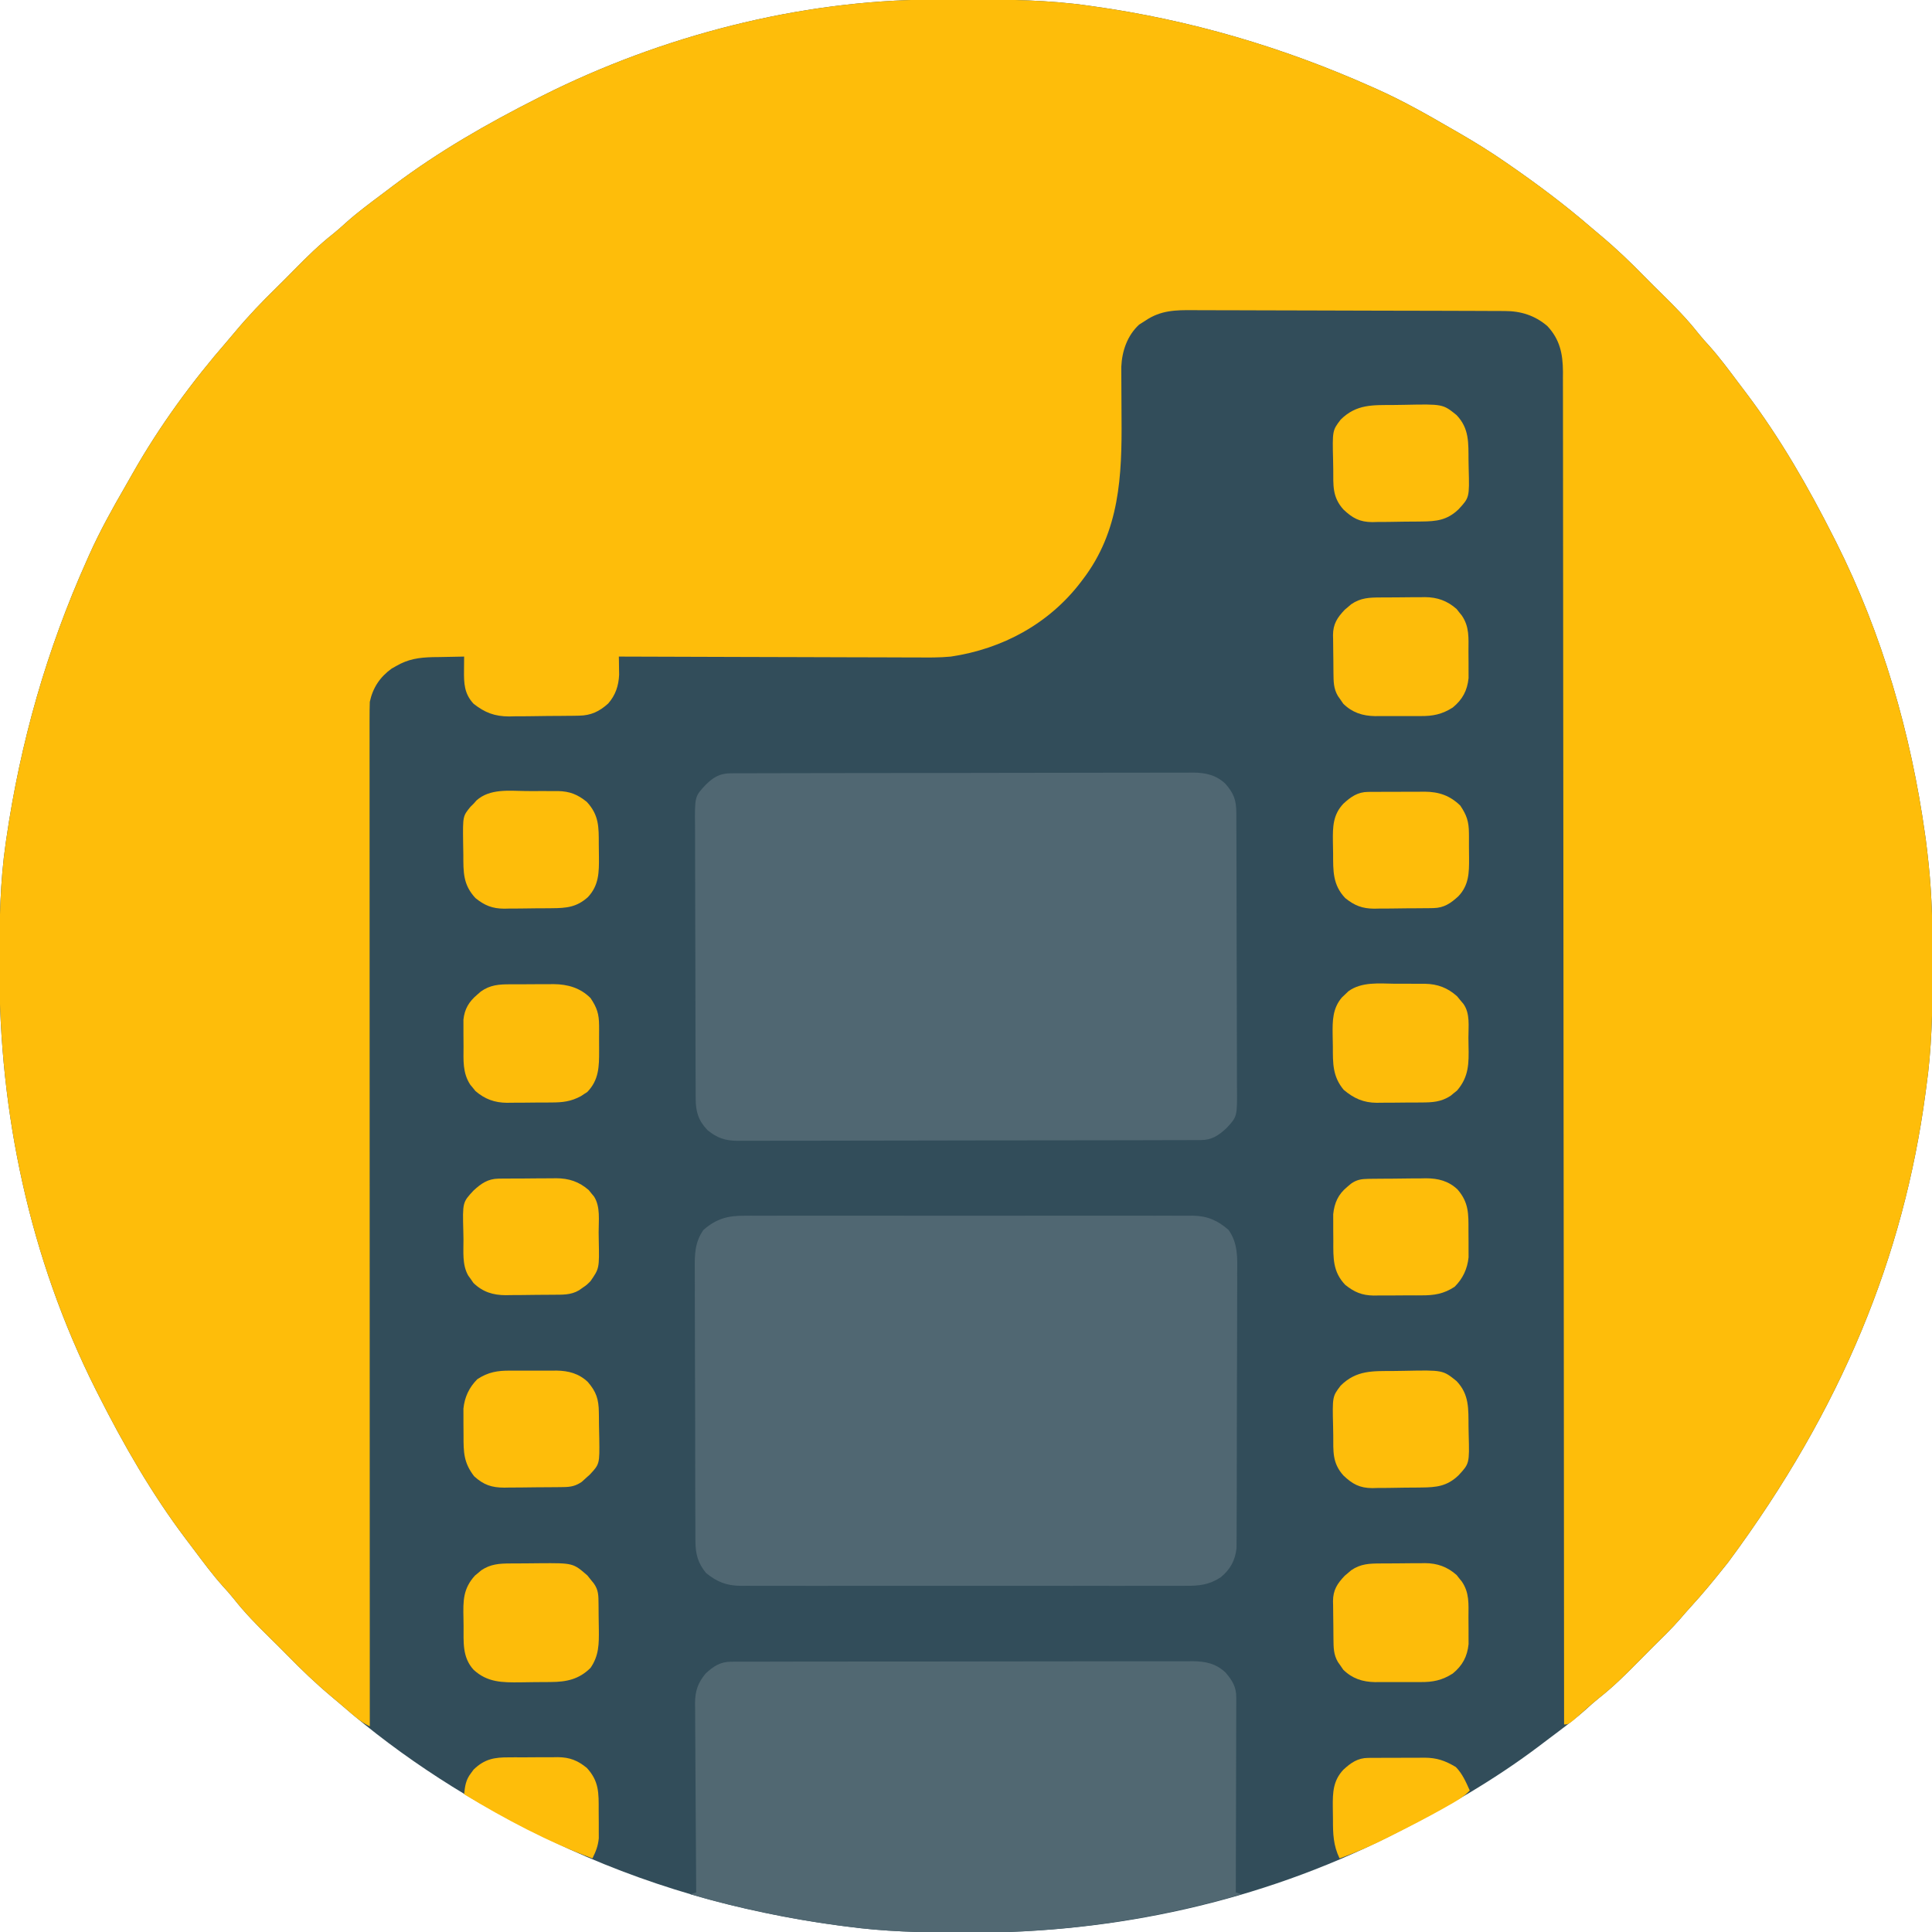
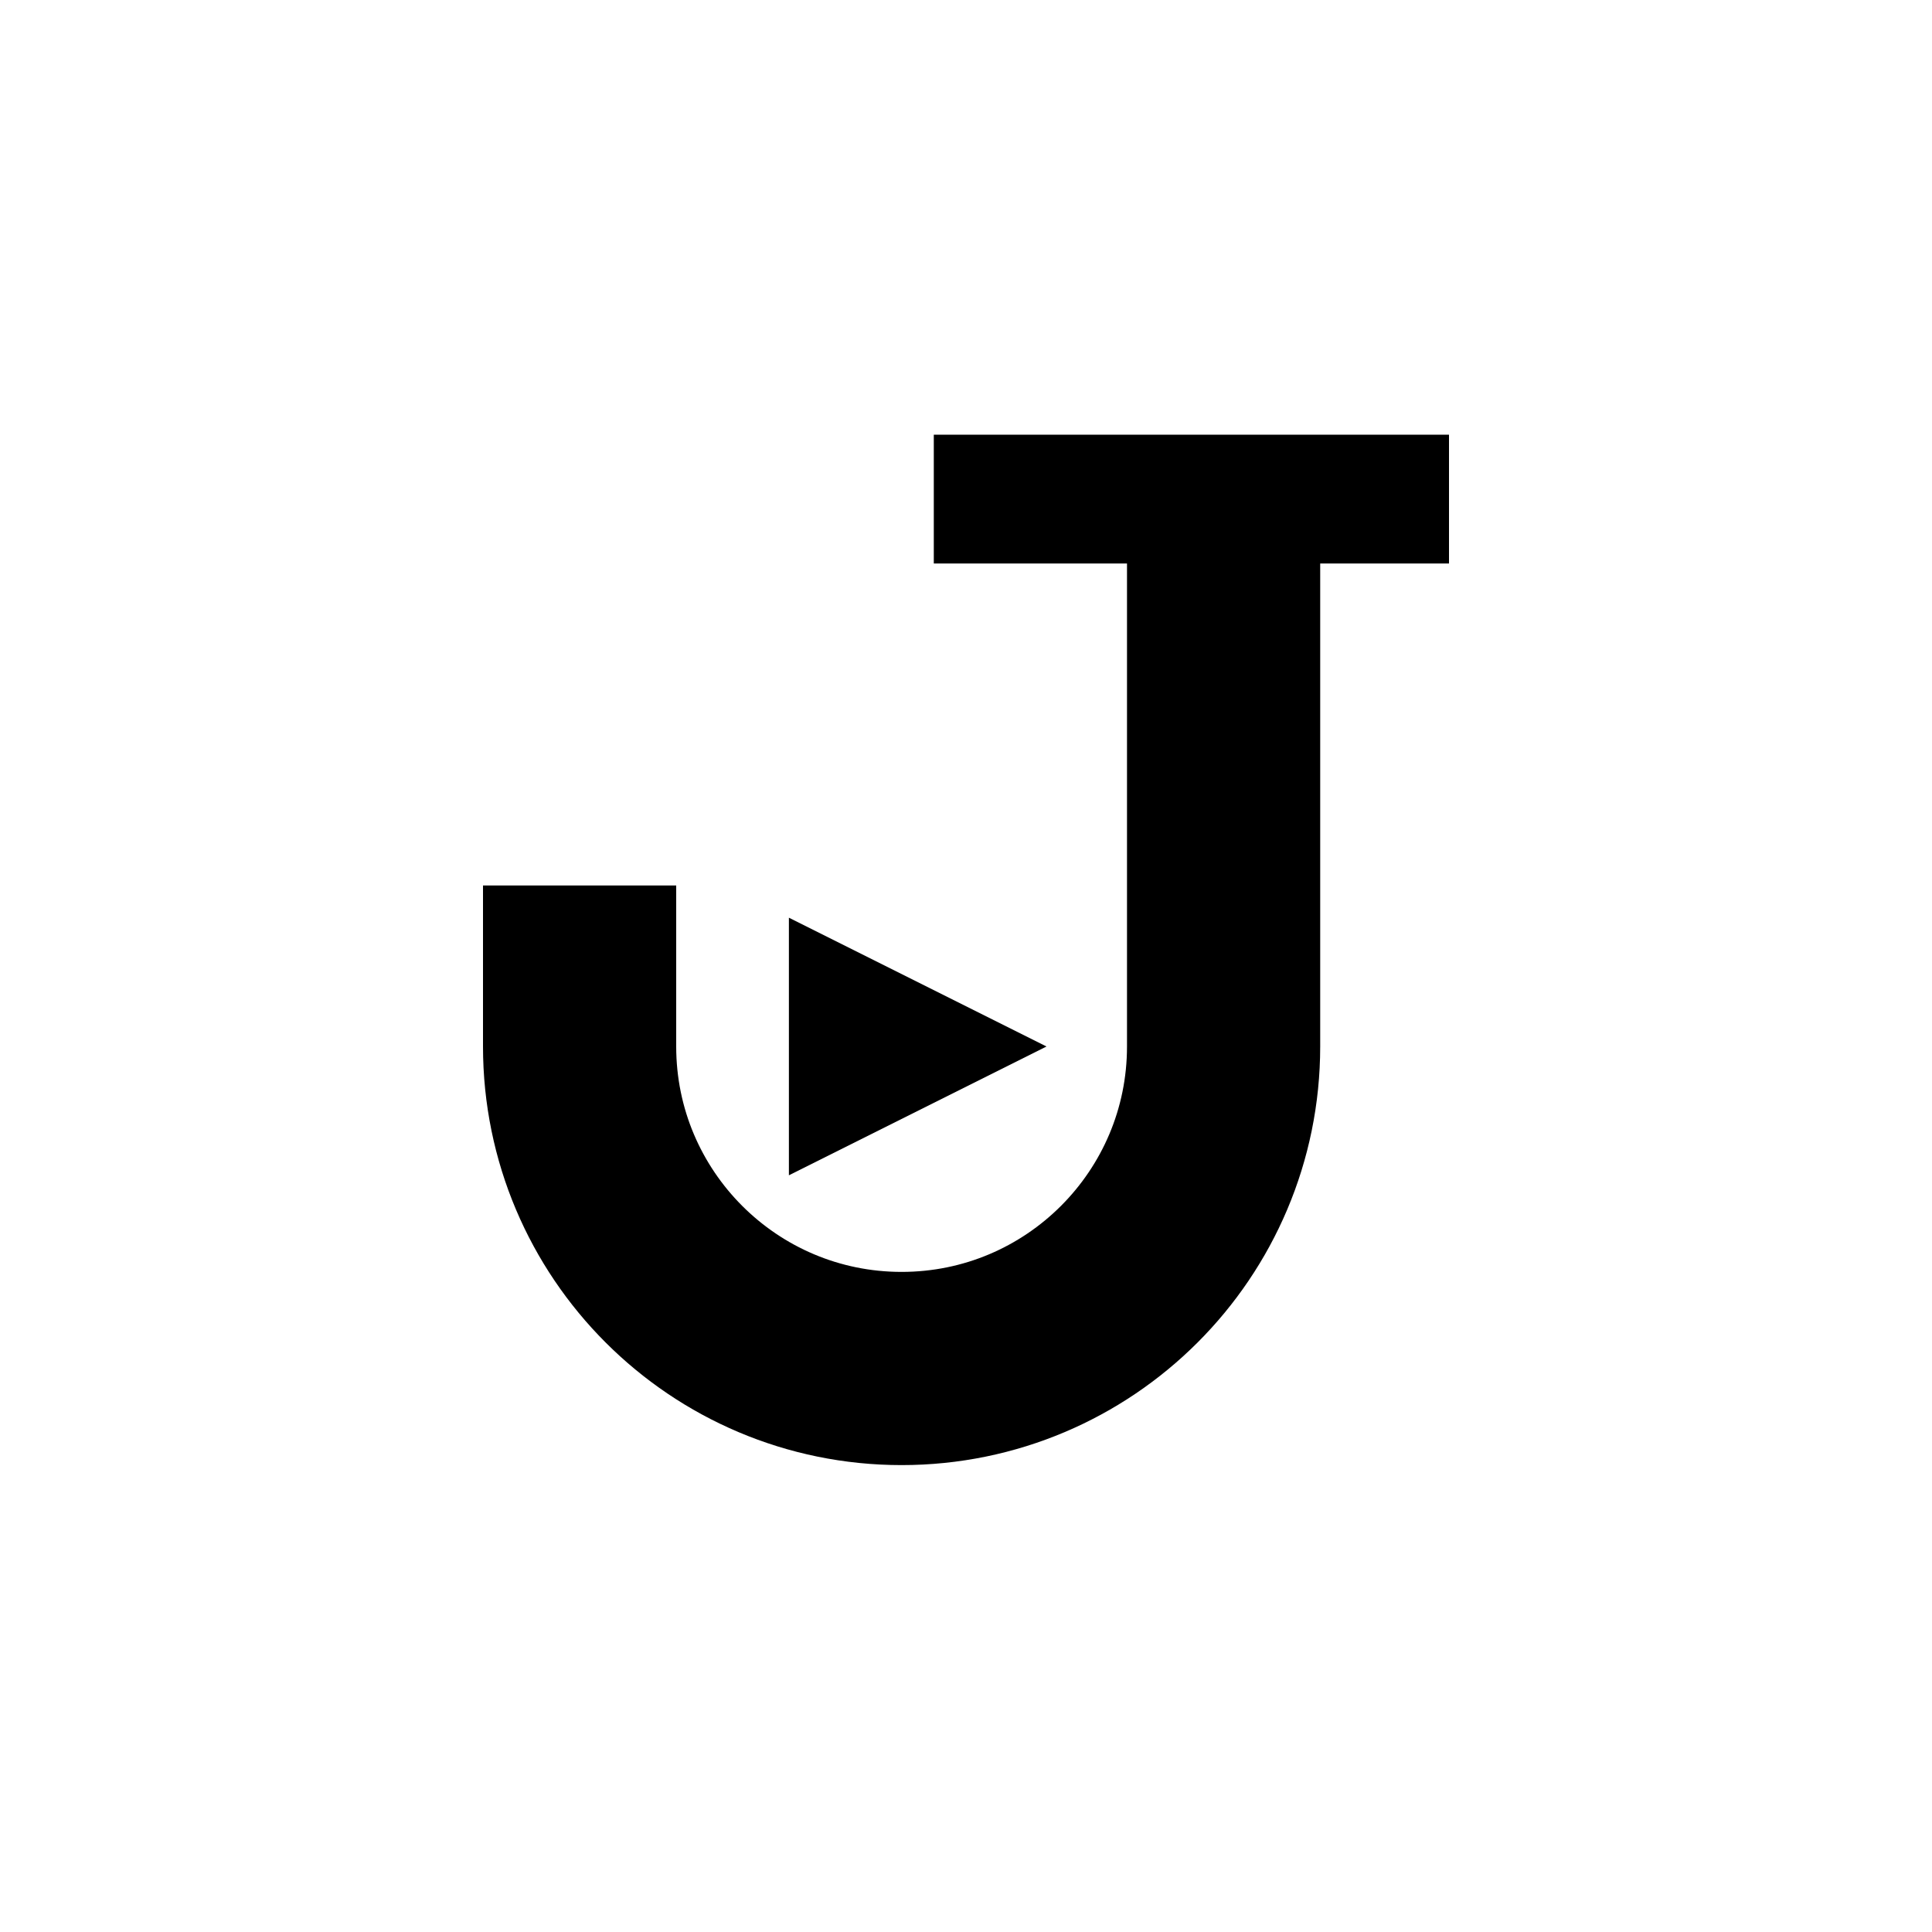
- <svg xmlns="http://www.w3.org/2000/svg" version="1.1" width="1024" height="1024">
-   <path d="M0 0 C1.313 -0.007 2.626 -0.014 3.979 -0.021 C8.2 -0.041 12.42 -0.046 16.641 -0.047 C17.36 -0.047 18.079 -0.047 18.82 -0.048 C40.316 -0.049 61.566 0.151 82.891 3.203 C83.604 3.303 84.317 3.402 85.051 3.505 C136.491 10.686 185.452 25.051 232.891 46.203 C233.785 46.6 234.68 46.997 235.601 47.406 C249.182 53.479 262.033 60.74 274.891 68.203 C276.496 69.128 278.102 70.052 279.707 70.977 C287.975 75.762 296.037 80.756 303.891 86.203 C304.514 86.633 305.137 87.063 305.779 87.506 C320.834 97.918 335.443 108.844 349.287 120.826 C350.95 122.254 352.629 123.66 354.312 125.062 C362.446 131.873 370.008 139.112 377.419 146.699 C380.685 150.038 384.007 153.319 387.344 156.586 C393.921 163.052 400.22 169.5 405.934 176.75 C407.756 179.035 409.66 181.18 411.641 183.328 C417.26 189.584 422.244 196.351 427.289 203.07 C428.734 204.995 430.189 206.912 431.645 208.828 C449.623 232.704 464.442 258.569 477.891 285.203 C478.36 286.131 478.829 287.059 479.313 288.015 C503.545 336.301 518.71 388.977 526.203 442.391 C526.35 443.437 526.498 444.484 526.649 445.562 C527.113 449.104 527.517 452.65 527.891 456.203 C527.977 457.007 528.063 457.81 528.152 458.638 C529.917 475.62 530.255 492.548 530.209 509.609 C530.203 511.735 530.2 513.862 530.198 515.989 C530.161 536.213 529.76 556.151 526.891 576.203 C526.641 578.082 526.641 578.082 526.387 579.998 C514.941 665.504 482.253 746.787 421.891 828.203 C421.07 829.234 421.07 829.234 420.232 830.286 C414.306 837.725 408.295 845.043 401.859 852.051 C400.034 854.047 398.271 856.083 396.516 858.141 C391.917 863.427 386.875 868.285 381.891 873.203 C379.077 876.003 376.284 878.82 373.508 881.656 C367.042 888.233 360.594 894.533 353.344 900.246 C351.059 902.069 348.914 903.973 346.766 905.953 C340.51 911.572 333.743 916.557 327.023 921.601 C325.099 923.047 323.182 924.501 321.266 925.957 C297.39 943.936 271.525 958.754 244.891 972.203 C243.963 972.673 243.035 973.142 242.079 973.625 C173.75 1007.916 97.257 1024.731 21.009 1024.521 C18.92 1024.516 16.832 1024.513 14.744 1024.51 C-5.686 1024.473 -25.842 1024.011 -46.109 1021.203 C-48.013 1020.954 -48.013 1020.954 -49.956 1020.699 C-102.275 1013.728 -153.5 999.114 -201.109 976.203 C-202.167 975.696 -203.224 975.188 -204.314 974.665 C-243.528 955.724 -280.686 932.188 -313.57 903.532 C-315.204 902.121 -316.857 900.737 -318.516 899.355 C-326.656 892.542 -334.222 885.299 -341.638 877.707 C-344.904 874.368 -348.226 871.088 -351.562 867.82 C-358.139 861.355 -364.439 854.907 -370.152 847.656 C-371.975 845.371 -373.879 843.227 -375.859 841.078 C-381.478 834.822 -386.463 828.056 -391.507 821.336 C-392.953 819.412 -394.407 817.495 -395.863 815.578 C-413.842 791.702 -428.661 765.838 -442.109 739.203 C-442.813 737.811 -442.813 737.811 -443.532 736.391 C-478.329 667.053 -494.635 590.04 -494.422 512.766 C-494.42 511.337 -494.417 509.909 -494.415 508.48 C-494.373 487.928 -494.076 467.584 -491.109 447.203 C-491.008 446.498 -490.906 445.792 -490.801 445.065 C-483.317 393.556 -469.391 344.746 -448.109 297.203 C-447.714 296.313 -447.319 295.423 -446.911 294.506 C-441.253 281.852 -434.591 269.835 -427.639 257.85 C-426.294 255.523 -424.969 253.187 -423.652 250.844 C-409.505 225.904 -392.267 202.349 -373.438 180.742 C-372.028 179.108 -370.643 177.455 -369.262 175.797 C-362.448 167.657 -355.205 160.091 -347.613 152.674 C-344.275 149.408 -340.994 146.087 -337.727 142.75 C-331.261 136.173 -324.813 129.873 -317.562 124.16 C-315.278 122.337 -313.133 120.433 -310.984 118.453 C-304.729 112.834 -297.962 107.849 -291.242 102.805 C-289.318 101.36 -287.401 99.905 -285.484 98.449 C-261.609 80.471 -235.744 65.652 -209.109 52.203 C-207.717 51.499 -207.717 51.499 -206.297 50.781 C-143.513 19.273 -70.447 0.252 0 0 Z " fill="#324D5A" transform="translate(494.1094,-0.203125)" />
-   <path d="M0 0 C1.313 -0.007 2.626 -0.014 3.979 -0.021 C8.2 -0.041 12.42 -0.046 16.641 -0.047 C17.36 -0.047 18.079 -0.047 18.82 -0.048 C40.316 -0.049 61.566 0.151 82.891 3.203 C83.604 3.303 84.317 3.402 85.051 3.505 C136.491 10.686 185.452 25.051 232.891 46.203 C233.785 46.6 234.68 46.997 235.601 47.406 C249.182 53.479 262.033 60.74 274.891 68.203 C276.496 69.128 278.102 70.052 279.707 70.977 C287.975 75.762 296.037 80.756 303.891 86.203 C304.514 86.633 305.137 87.063 305.779 87.506 C320.834 97.918 335.443 108.844 349.287 120.826 C350.95 122.254 352.629 123.66 354.312 125.062 C362.446 131.873 370.008 139.112 377.419 146.699 C380.685 150.038 384.007 153.319 387.344 156.586 C393.921 163.052 400.22 169.5 405.934 176.75 C407.756 179.035 409.66 181.18 411.641 183.328 C417.26 189.584 422.244 196.351 427.289 203.07 C428.734 204.995 430.189 206.912 431.645 208.828 C449.623 232.704 464.442 258.569 477.891 285.203 C478.36 286.131 478.829 287.059 479.313 288.015 C503.545 336.301 518.71 388.977 526.203 442.391 C526.35 443.437 526.498 444.484 526.649 445.562 C527.113 449.104 527.517 452.65 527.891 456.203 C527.977 457.007 528.063 457.81 528.152 458.638 C529.917 475.62 530.255 492.548 530.209 509.609 C530.203 511.735 530.2 513.862 530.198 515.989 C530.161 536.213 529.76 556.151 526.891 576.203 C526.641 578.082 526.641 578.082 526.387 579.998 C514.941 665.504 482.253 746.787 421.891 828.203 C421.07 829.234 421.07 829.234 420.232 830.286 C414.306 837.725 408.295 845.043 401.859 852.051 C400.034 854.047 398.271 856.083 396.516 858.141 C391.917 863.427 386.875 868.285 381.891 873.203 C379.077 876.003 376.284 878.82 373.508 881.656 C367.056 888.219 360.622 894.507 353.391 900.211 C350.852 902.234 348.43 904.347 346.016 906.516 C337.438 914.203 337.438 914.203 334.891 914.203 C334.89 913.574 334.89 912.945 334.889 912.298 C334.846 843.845 334.798 775.393 334.732 706.94 C334.731 705.918 334.73 704.896 334.729 703.843 C334.707 681.628 334.685 659.413 334.662 637.198 C334.65 626.305 334.639 615.411 334.628 604.517 C334.627 603.433 334.626 602.349 334.625 601.232 C334.589 566.082 334.563 530.933 334.542 495.784 C334.521 459.668 334.489 423.553 334.446 387.438 C334.439 382.339 334.433 377.24 334.427 372.141 C334.426 371.138 334.425 370.134 334.424 369.1 C334.405 352.934 334.397 336.768 334.392 320.602 C334.387 304.356 334.372 288.111 334.345 271.865 C334.329 262.209 334.322 252.553 334.327 242.897 C334.329 236.449 334.321 230.001 334.303 223.553 C334.294 219.877 334.289 216.202 334.297 212.526 C334.306 208.567 334.292 204.608 334.275 200.649 C334.285 198.937 334.285 198.937 334.294 197.191 C334.221 187.64 332.636 180.089 325.996 172.996 C319.39 167.371 311.974 165.055 303.46 165.049 C302.315 165.043 302.315 165.043 301.147 165.036 C298.582 165.023 296.016 165.016 293.451 165.01 C291.615 165.002 289.778 164.994 287.942 164.985 C281.903 164.959 275.863 164.944 269.824 164.93 C267.745 164.924 265.665 164.919 263.585 164.914 C254.932 164.892 246.279 164.873 237.626 164.862 C225.231 164.846 212.836 164.813 200.441 164.756 C191.723 164.717 183.006 164.697 174.288 164.692 C169.083 164.688 163.878 164.676 158.673 164.644 C153.772 164.614 148.871 164.608 143.97 164.619 C142.176 164.62 140.383 164.611 138.589 164.594 C129.055 164.505 121.05 164.612 112.891 170.203 C111.818 170.884 110.746 171.564 109.641 172.266 C103.354 178.054 100.553 186.336 100.197 194.658 C100.176 196.705 100.188 198.747 100.224 200.794 C100.263 203.015 100.264 205.234 100.256 207.455 C100.247 212.184 100.285 216.912 100.328 221.641 C100.583 252.395 99.363 281.711 79.891 307.203 C79.494 307.729 79.097 308.254 78.688 308.795 C61.811 330.865 37.2 344.127 9.891 348.203 C3.797 348.796 -2.307 348.714 -8.423 348.657 C-10.159 348.656 -11.896 348.657 -13.633 348.659 C-18.281 348.66 -22.928 348.637 -27.575 348.609 C-32.457 348.583 -37.339 348.581 -42.221 348.577 C-51.436 348.564 -60.65 348.532 -69.865 348.491 C-80.368 348.446 -90.872 348.424 -101.375 348.404 C-122.953 348.363 -144.531 348.293 -166.109 348.203 C-166.091 349.078 -166.073 349.954 -166.054 350.856 C-166.033 352.592 -166.033 352.592 -166.012 354.363 C-165.994 355.507 -165.975 356.65 -165.957 357.828 C-166.221 363.671 -167.875 368.656 -171.758 373.082 C-176.391 377.28 -180.875 379.426 -187.2 379.525 C-188.188 379.545 -189.177 379.564 -190.195 379.584 C-191.783 379.596 -191.783 379.596 -193.402 379.609 C-194.504 379.621 -195.605 379.632 -196.739 379.644 C-199.068 379.663 -201.398 379.676 -203.727 379.684 C-207.267 379.703 -210.806 379.765 -214.346 379.828 C-216.615 379.841 -218.883 379.852 -221.152 379.859 C-222.201 379.884 -223.249 379.909 -224.329 379.934 C-231.93 379.889 -237.125 377.933 -243.109 373.203 C-248.051 367.882 -248.257 362.407 -248.172 355.453 C-248.167 354.756 -248.163 354.058 -248.158 353.34 C-248.146 351.628 -248.129 349.915 -248.109 348.203 C-252.423 348.255 -256.734 348.351 -261.047 348.453 C-262.259 348.467 -263.472 348.481 -264.721 348.496 C-272.061 348.695 -277.721 349.501 -284.109 353.203 C-284.919 353.661 -285.728 354.118 -286.562 354.59 C-292.723 359.049 -296.515 364.726 -298.109 372.203 C-298.203 375.202 -298.242 378.177 -298.232 381.176 C-298.234 382.558 -298.234 382.558 -298.236 383.968 C-298.239 387.078 -298.234 390.188 -298.23 393.299 C-298.23 395.542 -298.231 397.785 -298.232 400.028 C-298.234 406.21 -298.23 412.392 -298.225 418.574 C-298.222 424.551 -298.222 430.527 -298.223 436.504 C-298.224 448.732 -298.221 460.959 -298.215 473.187 C-298.209 485.297 -298.205 497.407 -298.204 509.517 C-298.204 510.27 -298.204 511.022 -298.204 511.798 C-298.204 515.619 -298.203 519.441 -298.203 523.262 C-298.201 550.341 -298.194 577.42 -298.185 604.5 C-298.176 630.809 -298.169 657.119 -298.164 683.428 C-298.164 684.644 -298.164 684.644 -298.164 685.885 C-298.163 694.027 -298.161 702.168 -298.16 710.31 C-298.158 726.896 -298.155 743.483 -298.152 760.069 C-298.152 760.831 -298.151 761.594 -298.151 762.38 C-298.142 813.321 -298.126 864.262 -298.109 915.203 C-301.886 913.419 -304.845 911.05 -307.984 908.328 C-309.15 907.327 -310.315 906.326 -311.48 905.324 C-312.08 904.807 -312.679 904.29 -313.296 903.757 C-315.046 902.257 -316.811 900.776 -318.582 899.301 C-326.699 892.505 -334.242 885.278 -341.638 877.707 C-344.904 874.368 -348.226 871.088 -351.562 867.82 C-358.139 861.355 -364.439 854.907 -370.152 847.656 C-371.975 845.371 -373.879 843.227 -375.859 841.078 C-381.478 834.822 -386.463 828.056 -391.507 821.336 C-392.953 819.412 -394.407 817.495 -395.863 815.578 C-413.842 791.702 -428.661 765.838 -442.109 739.203 C-442.813 737.811 -442.813 737.811 -443.532 736.391 C-478.329 667.053 -494.635 590.04 -494.422 512.766 C-494.42 511.337 -494.417 509.909 -494.415 508.48 C-494.373 487.928 -494.076 467.584 -491.109 447.203 C-491.008 446.498 -490.906 445.792 -490.801 445.065 C-483.317 393.556 -469.391 344.746 -448.109 297.203 C-447.714 296.313 -447.319 295.423 -446.911 294.506 C-441.253 281.852 -434.591 269.835 -427.639 257.85 C-426.294 255.523 -424.969 253.187 -423.652 250.844 C-409.505 225.904 -392.267 202.349 -373.438 180.742 C-372.028 179.108 -370.643 177.455 -369.262 175.797 C-362.448 167.657 -355.205 160.091 -347.613 152.674 C-344.275 149.408 -340.994 146.087 -337.727 142.75 C-331.261 136.173 -324.813 129.873 -317.562 124.16 C-315.278 122.337 -313.133 120.433 -310.984 118.453 C-304.729 112.834 -297.962 107.849 -291.242 102.805 C-289.318 101.36 -287.401 99.905 -285.484 98.449 C-261.609 80.471 -235.744 65.652 -209.109 52.203 C-207.717 51.499 -207.717 51.499 -206.297 50.781 C-143.513 19.273 -70.447 0.252 0 0 Z " fill="#FEBD0A" transform="translate(494.1094,-0.203125)" />
-   <path d="M0 0 C1.57 -0.012 1.57 -0.012 3.172 -0.024 C6.661 -0.043 10.149 -0.028 13.638 -0.012 C16.147 -0.019 18.656 -0.028 21.165 -0.039 C27.261 -0.059 33.357 -0.056 39.453 -0.042 C44.409 -0.03 49.365 -0.029 54.322 -0.034 C55.382 -0.035 55.382 -0.035 56.463 -0.036 C57.899 -0.038 59.335 -0.04 60.77 -0.041 C74.219 -0.056 87.668 -0.039 101.117 -0.012 C112.644 0.01 124.172 0.006 135.7 -0.017 C149.102 -0.044 162.504 -0.054 175.906 -0.039 C177.337 -0.037 178.767 -0.036 180.197 -0.034 C180.901 -0.033 181.605 -0.033 182.33 -0.032 C187.278 -0.028 192.225 -0.035 197.173 -0.047 C203.838 -0.062 210.502 -0.051 217.167 -0.022 C219.612 -0.015 222.056 -0.017 224.5 -0.028 C227.84 -0.042 231.179 -0.025 234.519 0 C235.965 -0.017 235.965 -0.017 237.439 -0.034 C245.155 0.077 250.62 2.455 256.425 7.527 C261.476 14.691 261.086 22.283 260.988 30.692 C260.992 32.308 260.997 33.923 261.006 35.539 C261.02 39.905 260.997 44.27 260.967 48.635 C260.94 53.214 260.946 57.792 260.947 62.371 C260.944 70.056 260.918 77.74 260.877 85.425 C260.83 94.301 260.814 103.176 260.816 112.052 C260.818 121.518 260.797 130.983 260.77 140.449 C260.763 143.17 260.761 145.891 260.76 148.613 C260.757 152.892 260.739 157.172 260.709 161.452 C260.7 163.019 260.696 164.587 260.698 166.155 C260.699 168.3 260.682 170.444 260.661 172.59 C260.656 173.788 260.651 174.987 260.645 176.222 C259.91 182.722 257.367 187.436 252.26 191.635 C246.172 195.621 240.866 196.209 233.708 196.143 C232.67 196.149 231.632 196.155 230.562 196.162 C227.095 196.178 223.629 196.165 220.162 196.152 C217.671 196.158 215.181 196.165 212.69 196.174 C206.635 196.19 200.58 196.188 194.525 196.176 C189.603 196.167 184.68 196.166 179.758 196.17 C179.056 196.171 178.355 196.171 177.632 196.172 C176.207 196.173 174.781 196.175 173.356 196.176 C160.002 196.187 146.647 196.174 133.293 196.153 C121.843 196.135 110.394 196.138 98.944 196.156 C85.636 196.178 72.329 196.186 59.021 196.174 C57.601 196.173 56.181 196.171 54.761 196.17 C54.063 196.17 53.364 196.169 52.644 196.168 C47.73 196.165 42.815 196.171 37.901 196.18 C31.282 196.193 24.663 196.184 18.044 196.161 C15.616 196.155 13.187 196.157 10.759 196.166 C7.442 196.177 4.127 196.163 0.811 196.143 C-0.149 196.152 -1.109 196.161 -2.097 196.17 C-9.639 196.082 -14.738 194.103 -20.553 189.322 C-24.846 184.049 -26.113 179.301 -26.142 172.59 C-26.148 171.916 -26.155 171.243 -26.162 170.549 C-26.181 168.311 -26.179 166.074 -26.176 163.837 C-26.185 162.225 -26.195 160.613 -26.207 159.001 C-26.233 154.635 -26.24 150.269 -26.242 145.903 C-26.244 143.173 -26.251 140.442 -26.259 137.711 C-26.286 128.176 -26.299 118.641 -26.296 109.106 C-26.295 100.231 -26.326 91.357 -26.374 82.482 C-26.413 74.851 -26.429 67.219 -26.427 59.587 C-26.426 55.035 -26.435 50.482 -26.467 45.93 C-26.496 41.647 -26.496 37.364 -26.474 33.081 C-26.471 31.514 -26.478 29.947 -26.496 28.381 C-26.58 20.655 -26.504 14.049 -21.906 7.527 C-15.08 1.563 -8.926 -0.103 0 0 Z " fill="#506772" transform="translate(394.7405,644.3651)" />
-   <path d="M0 0 C0.896 -0.004 1.793 -0.009 2.716 -0.014 C4.195 -0.013 4.195 -0.013 5.703 -0.013 C7.273 -0.018 7.273 -0.018 8.874 -0.024 C12.398 -0.035 15.921 -0.039 19.445 -0.043 C21.964 -0.049 24.484 -0.056 27.003 -0.063 C34.577 -0.082 42.15 -0.093 49.723 -0.101 C53.29 -0.106 56.857 -0.111 60.423 -0.116 C72.281 -0.133 84.139 -0.148 95.997 -0.155 C99.074 -0.157 102.152 -0.159 105.229 -0.161 C106.376 -0.162 106.376 -0.162 107.546 -0.162 C119.934 -0.171 132.321 -0.196 144.709 -0.229 C157.428 -0.262 170.148 -0.28 182.867 -0.283 C190.008 -0.285 197.149 -0.294 204.29 -0.319 C211.008 -0.343 217.726 -0.347 224.444 -0.337 C226.91 -0.336 229.375 -0.342 231.841 -0.356 C235.208 -0.374 238.574 -0.367 241.941 -0.354 C242.916 -0.364 243.89 -0.375 244.894 -0.387 C251.569 -0.324 257.19 0.858 262.164 5.582 C266.58 10.658 267.888 14.181 267.914 20.863 C267.919 21.539 267.924 22.215 267.93 22.911 C267.945 25.174 267.945 27.437 267.946 29.7 C267.954 31.323 267.962 32.946 267.971 34.569 C267.993 38.978 268.002 43.387 268.007 47.797 C268.011 50.553 268.017 53.308 268.024 56.064 C268.048 65.683 268.062 75.301 268.065 84.919 C268.069 93.879 268.099 102.837 268.14 111.796 C268.175 119.493 268.191 127.189 268.191 134.885 C268.192 139.479 268.201 144.074 268.229 148.668 C268.256 152.992 268.258 157.316 268.242 161.64 C268.24 163.223 268.247 164.807 268.262 166.39 C268.41 181.956 268.41 181.956 262.64 188.134 C258.488 191.982 254.865 194.38 249.14 194.394 C248.239 194.401 247.337 194.408 246.408 194.416 C245.421 194.413 244.434 194.411 243.418 194.408 C242.366 194.414 241.315 194.419 240.232 194.424 C236.697 194.439 233.163 194.44 229.629 194.441 C227.099 194.448 224.57 194.457 222.04 194.466 C215.16 194.488 208.28 194.497 201.4 194.502 C197.103 194.505 192.806 194.511 188.509 194.519 C176.609 194.538 164.709 194.555 152.808 194.558 C151.666 194.558 151.666 194.558 150.501 194.558 C148.957 194.558 147.414 194.559 145.87 194.559 C145.104 194.559 144.337 194.56 143.548 194.56 C142.781 194.56 142.013 194.56 141.223 194.56 C128.793 194.564 116.364 194.591 103.934 194.628 C91.17 194.666 78.405 194.686 65.64 194.686 C58.475 194.687 51.309 194.695 44.144 194.724 C37.403 194.751 30.663 194.752 23.923 194.736 C21.449 194.735 18.976 194.741 16.502 194.757 C13.124 194.778 9.747 194.767 6.369 194.749 C5.392 194.762 4.414 194.775 3.406 194.789 C-3.083 194.709 -7.318 193.27 -12.36 189.134 C-17.282 183.954 -18.607 179.388 -18.635 172.323 C-18.64 171.65 -18.645 170.978 -18.65 170.285 C-18.665 168.039 -18.666 165.793 -18.667 163.547 C-18.674 161.934 -18.683 160.32 -18.692 158.707 C-18.714 154.329 -18.723 149.951 -18.728 145.572 C-18.732 142.835 -18.738 140.098 -18.745 137.361 C-18.769 127.808 -18.782 118.254 -18.786 108.701 C-18.79 99.804 -18.82 90.907 -18.861 82.01 C-18.896 74.364 -18.912 66.719 -18.912 59.074 C-18.913 54.511 -18.922 49.948 -18.95 45.385 C-18.976 41.091 -18.979 36.798 -18.963 32.504 C-18.961 30.932 -18.967 29.36 -18.983 27.788 C-19.131 12.312 -19.131 12.312 -13.36 6.134 C-9.26 2.06 -5.842 0.013 0 0 Z " fill="#506772" transform="translate(387.3605,409.8658)" />
-   <path d="M0 0 C0.898 -0.006 1.797 -0.013 2.722 -0.02 C3.705 -0.016 4.688 -0.013 5.7 -0.01 C6.748 -0.015 7.795 -0.019 8.874 -0.024 C12.394 -0.037 15.915 -0.035 19.435 -0.033 C21.955 -0.039 24.475 -0.046 26.994 -0.054 C33.135 -0.069 39.276 -0.076 45.417 -0.077 C50.41 -0.078 55.403 -0.082 60.395 -0.088 C74.553 -0.106 88.71 -0.115 102.868 -0.114 C103.631 -0.113 104.395 -0.113 105.181 -0.113 C106.327 -0.113 106.327 -0.113 107.497 -0.113 C119.878 -0.112 132.259 -0.131 144.64 -0.16 C157.355 -0.188 170.07 -0.202 182.785 -0.2 C189.923 -0.2 197.06 -0.205 204.198 -0.227 C210.912 -0.247 217.625 -0.246 224.34 -0.232 C226.803 -0.23 229.267 -0.234 231.731 -0.246 C235.096 -0.262 238.46 -0.253 241.825 -0.237 C243.286 -0.253 243.286 -0.253 244.776 -0.268 C251.447 -0.201 257.069 0.984 262.041 5.705 C265.651 9.855 267.77 13.326 267.757 18.838 C267.761 20.21 267.761 20.21 267.765 21.609 C267.758 22.604 267.751 23.6 267.744 24.625 C267.744 25.679 267.744 26.733 267.744 27.819 C267.743 31.304 267.727 34.788 267.712 38.273 C267.708 40.689 267.705 43.104 267.703 45.52 C267.696 51.879 267.676 58.238 267.654 64.597 C267.633 71.085 267.624 77.574 267.614 84.062 C267.593 96.794 267.559 109.526 267.516 122.257 C268.506 122.587 269.496 122.917 270.516 123.257 C223.752 136.71 176.332 143.709 127.635 143.575 C125.546 143.57 123.458 143.567 121.369 143.564 C100.94 143.527 80.784 143.065 60.516 140.257 C58.612 140.008 58.612 140.008 56.67 139.753 C40.751 137.632 25.066 134.673 9.391 131.195 C8.644 131.029 7.896 130.863 7.126 130.693 C-2.514 128.54 -12.017 126.081 -21.484 123.257 C-19.999 122.762 -19.999 122.762 -18.484 122.257 C-18.488 121.708 -18.493 121.159 -18.497 120.593 C-18.608 107.205 -18.69 93.816 -18.743 80.427 C-18.769 73.953 -18.804 67.478 -18.861 61.003 C-18.915 54.753 -18.945 48.503 -18.958 42.252 C-18.967 39.869 -18.985 37.487 -19.012 35.104 C-19.049 31.762 -19.053 28.422 -19.051 25.08 C-19.069 24.098 -19.087 23.117 -19.106 22.106 C-19.057 15.582 -17.666 11.316 -13.484 6.257 C-9.34 2.417 -5.716 0.01 0 0 Z " fill="#516872" transform="translate(387.4835,880.7427)" />
-   <path d="M0 0 C0.84 -0.007 1.679 -0.013 2.544 -0.02 C4.317 -0.03 6.089 -0.035 7.862 -0.035 C10.555 -0.039 13.247 -0.075 15.939 -0.113 C17.668 -0.119 19.396 -0.123 21.125 -0.125 C21.921 -0.139 22.717 -0.154 23.537 -0.169 C30.1 -0.116 35.323 1.749 40.285 6.117 C40.731 6.684 41.177 7.252 41.637 7.836 C42.329 8.687 42.329 8.687 43.035 9.555 C47.146 15.525 46.599 21.49 46.577 28.498 C46.574 30.631 46.598 32.763 46.623 34.896 C46.625 36.268 46.626 37.64 46.625 39.012 C46.628 40.248 46.631 41.485 46.634 42.759 C45.948 49.351 43.443 54.076 38.262 58.336 C32.55 61.973 27.71 62.934 21.012 62.867 C20.154 62.871 19.297 62.875 18.413 62.879 C16.611 62.881 14.81 62.874 13.008 62.857 C10.269 62.836 7.532 62.857 4.793 62.883 C3.033 62.88 1.272 62.875 -0.488 62.867 C-1.297 62.875 -2.105 62.883 -2.938 62.892 C-9.549 62.784 -15.025 61.019 -19.797 56.301 C-20.479 55.297 -20.479 55.297 -21.176 54.273 C-21.885 53.266 -21.885 53.266 -22.609 52.238 C-24.96 48.277 -24.929 44.498 -24.977 40.035 C-24.985 39.321 -24.993 38.607 -25.001 37.872 C-25.015 36.361 -25.026 34.851 -25.033 33.34 C-25.045 31.801 -25.065 30.262 -25.095 28.723 C-25.138 26.493 -25.154 24.265 -25.164 22.035 C-25.182 21.354 -25.199 20.672 -25.217 19.97 C-25.191 14.097 -22.958 10.66 -18.992 6.508 C-18.434 6.039 -17.876 5.569 -17.301 5.086 C-16.745 4.606 -16.19 4.127 -15.617 3.633 C-10.589 0.162 -5.905 0.016 0 0 Z " fill="#FDBC0A" transform="translate(731.7383,828.6641)" />
-   <path d="M0 0 C1.223 -0.01 1.223 -0.01 2.47 -0.02 C4.191 -0.03 5.912 -0.035 7.634 -0.035 C10.244 -0.039 12.852 -0.075 15.461 -0.113 C33.27 -0.237 33.27 -0.237 40.891 6.406 C41.427 7.084 41.963 7.762 42.516 8.461 C43.072 9.144 43.629 9.827 44.203 10.531 C46.805 14.109 46.708 17.185 46.754 21.469 C46.762 22.179 46.77 22.89 46.778 23.622 C46.792 25.13 46.803 26.638 46.811 28.146 C46.828 30.432 46.872 32.715 46.916 35 C46.997 42.633 46.989 48.831 42.516 55.336 C36.408 61.444 29.708 62.806 21.434 62.84 C20.579 62.85 19.725 62.86 18.845 62.87 C17.046 62.885 15.246 62.892 13.447 62.892 C10.72 62.898 7.997 62.953 5.271 63.01 C-4.183 63.101 -12.132 63.134 -19.484 56.336 C-25.556 49.65 -24.732 41.67 -24.78 33.174 C-24.791 31.746 -24.811 30.317 -24.841 28.889 C-25.03 19.767 -25.093 13.419 -18.738 6.41 C-18.18 5.953 -17.622 5.495 -17.047 5.023 C-16.491 4.553 -15.936 4.082 -15.363 3.598 C-10.458 0.304 -5.774 0.017 0 0 Z " fill="#FDBC0A" transform="translate(270.4844,828.6641)" />
-   <path d="M0 0 C0.84 -0.007 1.679 -0.013 2.544 -0.02 C4.317 -0.03 6.089 -0.035 7.862 -0.035 C10.555 -0.039 13.247 -0.075 15.939 -0.113 C17.668 -0.119 19.396 -0.123 21.125 -0.125 C21.921 -0.139 22.717 -0.154 23.537 -0.169 C30.1 -0.116 35.323 1.749 40.285 6.117 C40.731 6.684 41.177 7.252 41.637 7.836 C42.329 8.687 42.329 8.687 43.035 9.555 C47.146 15.525 46.599 21.49 46.577 28.498 C46.574 30.631 46.598 32.763 46.623 34.896 C46.625 36.268 46.626 37.64 46.625 39.012 C46.628 40.248 46.631 41.485 46.634 42.759 C45.948 49.351 43.443 54.076 38.262 58.336 C32.55 61.973 27.71 62.934 21.012 62.867 C20.154 62.871 19.297 62.875 18.413 62.879 C16.611 62.881 14.81 62.874 13.008 62.857 C10.269 62.836 7.532 62.857 4.793 62.883 C3.033 62.88 1.272 62.875 -0.488 62.867 C-1.297 62.875 -2.105 62.883 -2.938 62.892 C-9.549 62.784 -15.025 61.019 -19.797 56.301 C-20.479 55.297 -20.479 55.297 -21.176 54.273 C-21.885 53.266 -21.885 53.266 -22.609 52.238 C-24.96 48.277 -24.929 44.498 -24.977 40.035 C-24.985 39.321 -24.993 38.607 -25.001 37.872 C-25.015 36.361 -25.026 34.851 -25.033 33.34 C-25.045 31.801 -25.065 30.262 -25.095 28.723 C-25.138 26.493 -25.154 24.265 -25.164 22.035 C-25.182 21.354 -25.199 20.672 -25.217 19.97 C-25.191 14.097 -22.958 10.66 -18.992 6.508 C-18.434 6.039 -17.876 5.569 -17.301 5.086 C-16.745 4.606 -16.19 4.127 -15.617 3.633 C-10.589 0.162 -5.905 0.016 0 0 Z " fill="#FDBC0A" transform="translate(731.7383,316.6641)" />
-   <path d="M0 0 C2.73 0.034 5.458 0.021 8.188 0.001 C9.944 0.008 11.7 0.018 13.456 0.031 C14.261 0.026 15.067 0.021 15.896 0.015 C22.639 0.154 27.892 2.114 32.948 6.632 C33.496 7.301 34.044 7.97 34.608 8.659 C35.174 9.331 35.74 10.003 36.323 10.695 C39.971 15.844 38.932 22.579 38.966 28.628 C38.977 30.057 38.998 31.485 39.027 32.914 C39.219 42.16 39.235 49.308 32.925 56.62 C32.366 57.066 31.808 57.512 31.233 57.972 C30.678 58.433 30.122 58.895 29.55 59.37 C24.444 62.703 19.849 62.916 13.932 62.933 C13.093 62.94 12.253 62.946 11.388 62.953 C9.616 62.963 7.843 62.968 6.07 62.968 C3.377 62.972 0.686 63.008 -2.007 63.046 C-3.736 63.052 -5.464 63.056 -7.193 63.058 C-8.387 63.079 -8.387 63.079 -9.605 63.101 C-16.698 63.044 -21.747 60.778 -27.142 56.222 C-33.008 49.182 -32.888 42.274 -32.885 33.54 C-32.892 31.3 -32.946 29.064 -33.003 26.825 C-33.093 19.576 -33.039 13.17 -28.165 7.344 C-27.559 6.767 -26.953 6.191 -26.329 5.597 C-25.77 5.06 -25.211 4.524 -24.635 3.971 C-17.619 -1.133 -8.266 -0.115 0 0 Z " fill="#FDBC0A" transform="translate(739.3293,521.4031)" />
-   <path d="M0 0 C0.817 -0.004 1.635 -0.009 2.477 -0.013 C4.202 -0.019 5.928 -0.019 7.654 -0.015 C10.274 -0.012 12.893 -0.035 15.514 -0.061 C17.197 -0.063 18.88 -0.064 20.562 -0.062 C21.337 -0.072 22.111 -0.081 22.909 -0.09 C30.372 -0.028 37.06 1.881 42.48 7.301 C45.876 12.399 46.99 15.664 47.012 21.922 C47.017 22.977 47.017 22.977 47.023 24.054 C47.026 25.532 47.019 27.01 47.002 28.489 C46.981 30.73 47.002 32.968 47.027 35.209 C47.045 43.62 46.932 50.699 40.734 57.105 C40.176 57.459 39.618 57.812 39.043 58.176 C38.487 58.544 37.932 58.913 37.359 59.293 C32.022 62.156 27.702 62.62 21.742 62.637 C20.903 62.643 20.063 62.65 19.198 62.657 C17.425 62.667 15.653 62.672 13.88 62.671 C11.187 62.676 8.496 62.712 5.803 62.75 C4.074 62.756 2.346 62.76 0.617 62.762 C-0.577 62.783 -0.577 62.783 -1.795 62.805 C-8.36 62.752 -13.542 60.87 -18.543 56.555 C-18.989 55.997 -19.435 55.438 -19.895 54.863 C-20.356 54.308 -20.817 53.752 -21.293 53.18 C-25.4 46.888 -24.858 40.235 -24.835 33.009 C-24.832 30.873 -24.856 28.739 -24.881 26.604 C-24.883 25.233 -24.884 23.863 -24.883 22.492 C-24.886 21.257 -24.889 20.021 -24.892 18.748 C-24.276 13.046 -21.968 9.218 -17.645 5.551 C-16.987 4.978 -16.33 4.406 -15.652 3.816 C-10.669 0.275 -5.97 -0.007 0 0 Z " fill="#FDBC0A" transform="translate(270.5195,521.6992)" />
-   <path d="M0 0 C0.88 -0.004 1.759 -0.008 2.666 -0.012 C4.515 -0.014 6.364 -0.007 8.212 0.01 C11.024 0.031 13.833 0.01 16.645 -0.016 C18.451 -0.013 20.257 -0.008 22.062 0 C22.893 -0.008 23.723 -0.016 24.579 -0.025 C30.898 0.076 36.366 1.535 41.06 5.978 C45.617 11.236 46.854 15.224 46.938 22.078 C46.949 22.808 46.96 23.538 46.972 24.29 C46.991 25.833 47.004 27.377 47.012 28.92 C47.031 31.261 47.093 33.598 47.156 35.938 C47.348 49.513 47.348 49.513 42.089 55.15 C41.318 55.834 41.318 55.834 40.531 56.531 C39.644 57.336 38.758 58.14 37.844 58.969 C34.648 61.128 32.122 61.658 28.354 61.708 C27.516 61.721 26.678 61.734 25.815 61.747 C24.912 61.755 24.009 61.762 23.078 61.77 C22.145 61.778 21.211 61.786 20.249 61.794 C18.272 61.808 16.295 61.819 14.318 61.826 C11.307 61.844 8.296 61.887 5.285 61.932 C3.362 61.942 1.439 61.95 -0.484 61.957 C-1.379 61.975 -2.274 61.992 -3.197 62.01 C-9.865 61.987 -14.148 60.571 -19.176 55.969 C-24.735 48.74 -24.812 43.257 -24.784 34.369 C-24.781 32.236 -24.805 30.104 -24.83 27.971 C-24.832 26.599 -24.833 25.227 -24.832 23.855 C-24.835 22.619 -24.838 21.382 -24.841 20.108 C-24.209 14.032 -21.827 8.89 -17.469 4.531 C-11.761 0.772 -6.729 -0.066 0 0 Z " fill="#FEBD0A" transform="translate(270.4688,726.4688)" />
-   <path d="M0 0 C2.948 0.04 5.892 0.021 8.84 -0.005 C10.733 0.002 12.625 0.013 14.518 0.028 C15.389 0.021 16.26 0.014 17.157 0.007 C23.396 0.149 27.526 1.802 32.389 5.727 C38.909 12.762 38.762 19.068 38.76 28.261 C38.764 30.457 38.8 32.65 38.838 34.844 C38.904 42.964 38.884 49.946 32.977 56.23 C27.047 61.566 21.601 62.051 13.994 62.098 C13.088 62.107 12.182 62.116 11.248 62.126 C9.335 62.14 7.421 62.149 5.507 62.153 C2.596 62.165 -0.312 62.214 -3.222 62.264 C-5.088 62.274 -6.953 62.281 -8.818 62.286 C-10.111 62.315 -10.111 62.315 -11.429 62.345 C-17.677 62.299 -21.749 60.659 -26.611 56.727 C-33.215 49.602 -33.014 43.08 -33.037 33.766 C-33.048 31.498 -33.098 29.233 -33.148 26.966 C-33.311 13.311 -33.311 13.311 -29.222 8.315 C-28.691 7.791 -28.159 7.267 -27.611 6.727 C-27.091 6.141 -26.571 5.554 -26.035 4.95 C-18.94 -1.359 -8.901 -0.134 0 0 Z " fill="#FEBD0A" transform="translate(278.6111,419.2727)" />
-   <path d="M0 0 C0.798 -0.01 1.596 -0.019 2.418 -0.029 C3.272 -0.028 4.126 -0.027 5.007 -0.026 C5.894 -0.03 6.782 -0.035 7.697 -0.039 C9.574 -0.045 11.451 -0.045 13.328 -0.041 C16.185 -0.038 19.042 -0.061 21.899 -0.087 C23.727 -0.089 25.554 -0.09 27.382 -0.089 C28.23 -0.098 29.078 -0.107 29.952 -0.117 C37.502 -0.058 43.342 1.874 48.893 7.275 C52.285 12.363 53.407 15.652 53.46 21.896 C53.466 22.599 53.472 23.303 53.479 24.028 C53.486 25.506 53.482 26.984 53.47 28.462 C53.456 30.704 53.49 32.942 53.528 35.183 C53.569 42.852 53.451 49.401 47.893 55.275 C43.853 59.02 40.202 61.5 34.619 61.581 C33.784 61.597 32.949 61.613 32.089 61.63 C31.194 61.635 30.3 61.64 29.378 61.646 C28.448 61.655 27.518 61.664 26.56 61.673 C24.593 61.688 22.626 61.696 20.659 61.7 C17.668 61.712 14.678 61.761 11.686 61.812 C9.771 61.821 7.856 61.828 5.94 61.833 C4.61 61.863 4.61 61.863 3.253 61.892 C-3.077 61.847 -7.178 60.264 -12.107 56.275 C-18.78 49.25 -18.509 41.844 -18.532 32.665 C-18.544 30.478 -18.593 28.295 -18.644 26.109 C-18.732 18.489 -18.609 12.126 -13.107 6.275 C-9.146 2.603 -5.492 0.036 0 0 Z " fill="#FEBD0A" transform="translate(725.1067,419.7253)" />
-   <path d="M0 0 C1.851 -0.016 3.703 -0.044 5.554 -0.082 C25.989 -0.503 25.989 -0.503 33.233 5.35 C40.051 12.499 39.504 20.155 39.583 29.457 C39.6 30.879 39.627 32.3 39.665 33.722 C40.075 49.052 40.075 49.052 34.233 55.35 C28.189 61.092 22.612 61.68 14.62 61.756 C13.227 61.773 13.227 61.773 11.807 61.791 C9.846 61.81 7.885 61.823 5.924 61.831 C2.941 61.85 -0.04 61.912 -3.023 61.975 C-4.933 61.988 -6.844 61.999 -8.755 62.006 C-9.639 62.031 -10.522 62.056 -11.433 62.081 C-18.138 62.033 -21.941 59.946 -26.767 55.35 C-32.714 48.641 -32.052 42.646 -32.117 34.112 C-32.133 32.531 -32.161 30.951 -32.199 29.37 C-32.581 13.547 -32.581 13.547 -28.201 7.776 C-19.815 -0.56 -11.071 0.072 0 0 Z " fill="#FEBD0A" transform="translate(738.7668,726.6499)" />
-   <path d="M0 0 C0.815 -0.013 1.63 -0.026 2.469 -0.039 C3.347 -0.046 4.225 -0.054 5.13 -0.061 C6.494 -0.073 6.494 -0.073 7.885 -0.086 C9.81 -0.1 11.736 -0.11 13.662 -0.118 C16.59 -0.135 19.517 -0.179 22.445 -0.223 C24.319 -0.234 26.193 -0.242 28.068 -0.249 C28.936 -0.266 29.804 -0.284 30.698 -0.302 C37.165 -0.279 42.65 1.068 47.458 5.625 C53.459 12.537 53.274 18.578 53.247 27.339 C53.243 29.472 53.267 31.604 53.292 33.738 C53.295 35.109 53.295 36.481 53.294 37.853 C53.297 39.089 53.3 40.326 53.303 41.6 C52.671 47.677 50.29 52.818 45.931 57.177 C40.169 60.986 35.04 61.783 28.243 61.743 C27.341 61.75 26.44 61.756 25.51 61.762 C23.614 61.769 21.718 61.766 19.823 61.753 C16.938 61.74 14.057 61.774 11.173 61.812 C9.322 61.813 7.47 61.811 5.618 61.806 C4.766 61.819 3.914 61.832 3.036 61.846 C-3.17 61.751 -7.228 60.058 -12.069 56.177 C-18.684 49.214 -18.413 42.03 -18.385 32.94 C-18.382 30.815 -18.405 28.692 -18.43 26.568 C-18.433 25.2 -18.433 23.833 -18.432 22.466 C-18.435 21.236 -18.438 20.006 -18.441 18.738 C-17.816 12.755 -15.803 8.193 -11.069 4.302 C-10.388 3.727 -9.708 3.152 -9.007 2.56 C-6.054 0.453 -3.526 0.049 0 0 Z " fill="#FEBD0A" transform="translate(725.0691,624.823)" />
-   <path d="M0 0 C1.851 -0.016 3.703 -0.044 5.554 -0.082 C25.989 -0.503 25.989 -0.503 33.233 5.35 C40.051 12.499 39.504 20.155 39.583 29.457 C39.6 30.879 39.627 32.3 39.665 33.722 C40.075 49.052 40.075 49.052 34.233 55.35 C28.189 61.092 22.612 61.68 14.62 61.756 C13.227 61.773 13.227 61.773 11.807 61.791 C9.846 61.81 7.885 61.823 5.924 61.831 C2.941 61.85 -0.04 61.912 -3.023 61.975 C-4.933 61.988 -6.844 61.999 -8.755 62.006 C-9.639 62.031 -10.522 62.056 -11.433 62.081 C-18.138 62.033 -21.941 59.946 -26.767 55.35 C-32.714 48.641 -32.052 42.646 -32.117 34.112 C-32.133 32.531 -32.161 30.951 -32.199 29.37 C-32.581 13.547 -32.581 13.547 -28.201 7.776 C-19.815 -0.56 -11.071 0.072 0 0 Z " fill="#FEBD0A" transform="translate(738.7668,214.6499)" />
-   <path d="M0 0 C0.815 -0.013 1.629 -0.026 2.469 -0.039 C3.778 -0.042 3.778 -0.042 5.114 -0.045 C6.022 -0.052 6.929 -0.059 7.865 -0.066 C9.784 -0.076 11.704 -0.08 13.624 -0.08 C16.543 -0.084 19.461 -0.121 22.38 -0.159 C24.25 -0.165 26.119 -0.169 27.989 -0.17 C29.287 -0.192 29.287 -0.192 30.61 -0.214 C37.431 -0.163 42.676 1.572 47.876 6.072 C48.331 6.639 48.786 7.206 49.255 7.791 C49.728 8.358 50.201 8.925 50.688 9.509 C54.143 14.96 53.078 22.178 53.113 28.397 C53.124 29.819 53.144 31.241 53.174 32.662 C53.484 47.544 53.484 47.544 48.817 54.291 C46.782 56.349 46.782 56.349 44.755 57.728 C44.083 58.201 43.412 58.674 42.72 59.162 C38.3 61.785 33.812 61.486 28.837 61.529 C27.507 61.541 27.507 61.541 26.15 61.553 C24.271 61.567 22.392 61.578 20.513 61.586 C17.658 61.603 14.803 61.647 11.948 61.691 C10.119 61.701 8.291 61.71 6.462 61.716 C5.616 61.734 4.77 61.751 3.898 61.769 C-2.865 61.745 -8.315 60.076 -13.241 55.291 C-13.696 54.631 -14.151 53.971 -14.62 53.291 C-15.093 52.631 -15.566 51.971 -16.054 51.291 C-19.301 45.538 -18.478 38.598 -18.533 32.184 C-18.549 30.762 -18.576 29.34 -18.615 27.919 C-19.025 12.561 -19.025 12.561 -13.183 6.291 C-9.185 2.586 -5.533 0.059 0 0 Z " fill="#FEBD0A" transform="translate(264.1826,624.7095)" />
-   <path d="M0 0 C0.926 -0.006 1.851 -0.012 2.805 -0.019 C4.754 -0.026 6.703 -0.023 8.652 -0.01 C11.617 0.004 14.58 -0.03 17.545 -0.068 C19.447 -0.069 21.348 -0.067 23.25 -0.062 C24.127 -0.076 25.005 -0.089 25.909 -0.103 C32.185 -0.009 36.305 1.61 41.191 5.566 C47.737 12.629 47.535 18.932 47.507 28.156 C47.504 30.361 47.527 32.566 47.553 34.771 C47.555 36.189 47.556 37.606 47.555 39.023 C47.558 40.302 47.561 41.58 47.564 42.898 C47.138 47.096 46.028 49.8 44.191 53.566 C20.56 44.74 -2.287 32.657 -23.809 19.566 C-23.35 15.147 -22.922 11.93 -20.184 8.379 C-19.484 7.43 -19.484 7.43 -18.77 6.461 C-12.959 0.847 -7.778 -0.044 0 0 Z " fill="#FEBD0A" transform="translate(269.8086,931.4336)" />
-   <path d="M0 0 C0.798 -0.01 1.596 -0.019 2.418 -0.029 C3.272 -0.028 4.126 -0.027 5.007 -0.026 C5.894 -0.03 6.782 -0.035 7.697 -0.039 C9.574 -0.045 11.451 -0.045 13.328 -0.041 C16.185 -0.038 19.042 -0.061 21.899 -0.087 C23.727 -0.089 25.554 -0.09 27.382 -0.089 C28.23 -0.098 29.078 -0.107 29.952 -0.117 C36.521 -0.066 40.844 1.46 46.518 4.837 C50.026 8.437 51.852 12.723 53.893 17.275 C50.505 20.899 46.488 23.026 42.206 25.462 C41.306 25.975 40.406 26.487 39.479 27.015 C30.907 31.824 22.174 36.299 13.393 40.712 C12.72 41.053 12.047 41.393 11.354 41.743 C2.692 46.114 -5.967 49.983 -15.107 53.275 C-18.461 46.347 -18.632 40.116 -18.608 32.514 C-18.607 30.345 -18.648 28.18 -18.693 26.011 C-18.759 18.326 -18.564 12.106 -13.107 6.275 C-9.146 2.603 -5.492 0.036 0 0 Z " fill="#FEBD0A" transform="translate(725.1067,931.7253)" />
+ <svg xmlns="http://www.w3.org/2000/svg" viewBox="0 0 120 120" width="120" height="120">
+   <rect x="58" y="27" width="32" height="8" fill="#000000" />
+   <path d="M76 31 V65 A20 20 0 0 1 36 65 V55" fill="none" stroke="#000000" stroke-width="12" stroke-linecap="butt" stroke-linejoin="round" />
+   <path d="M49 57 L65 65 L49 73 Z" fill="#000000" />
</svg>
